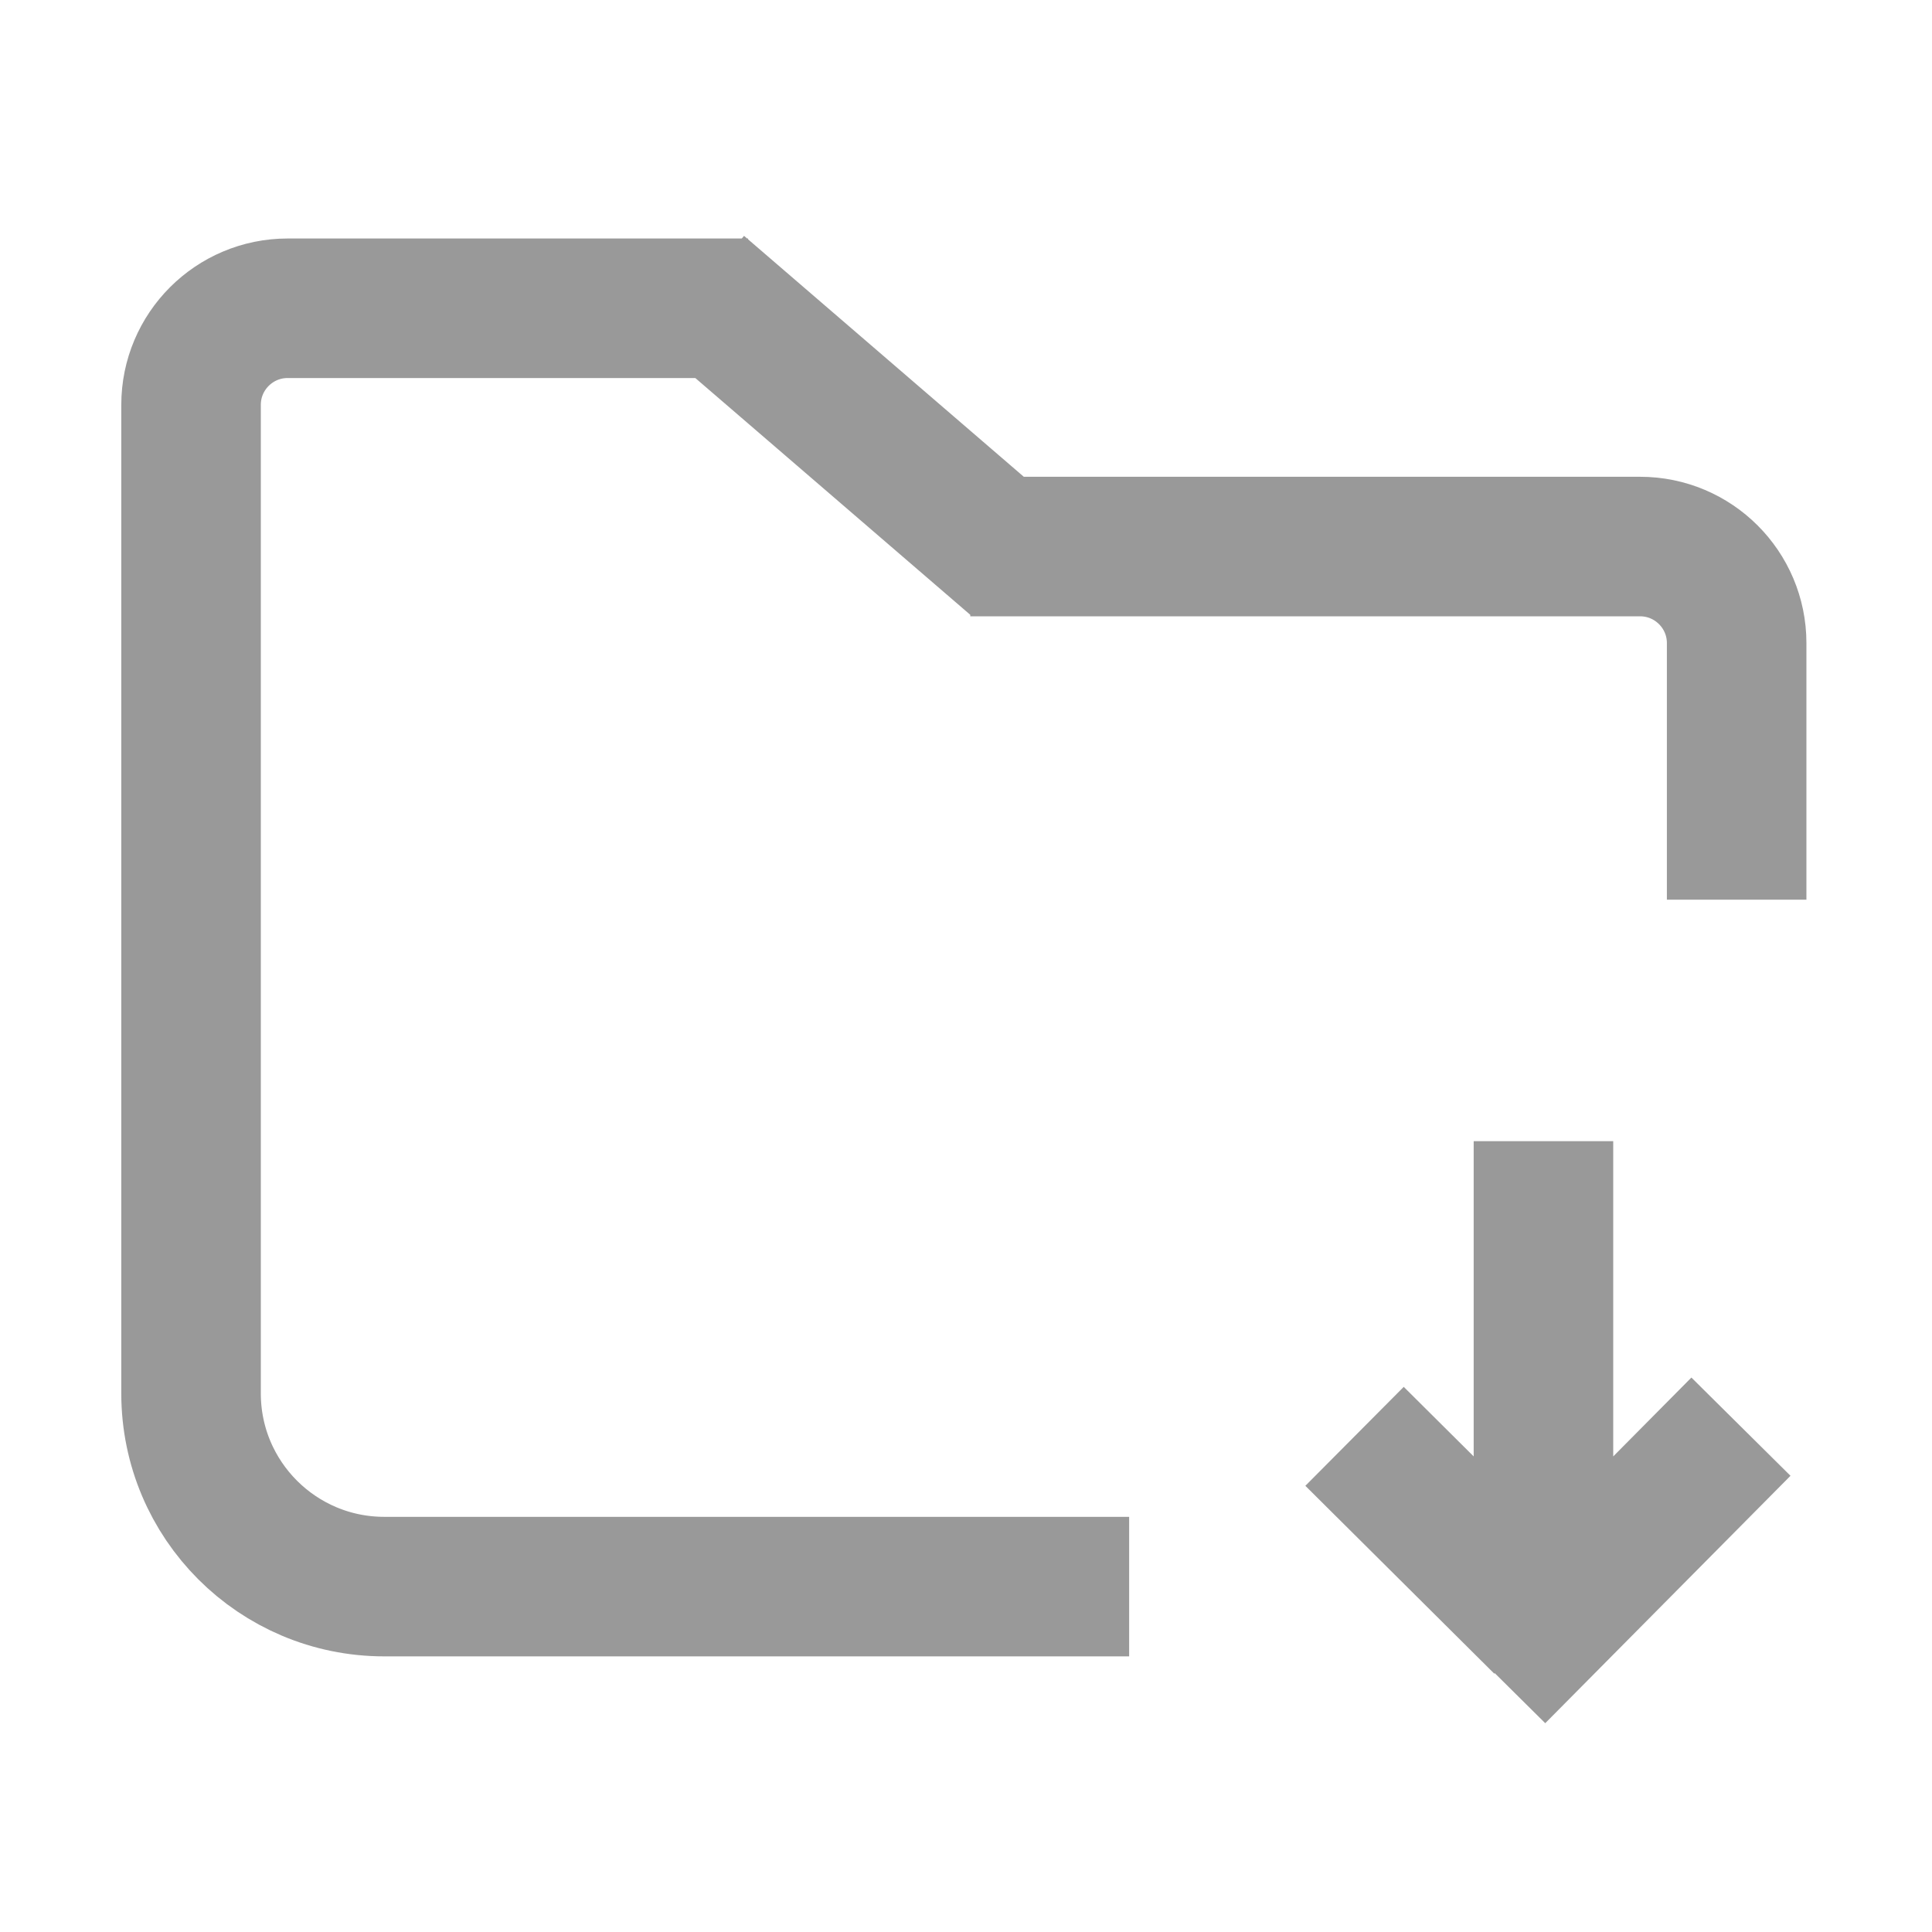
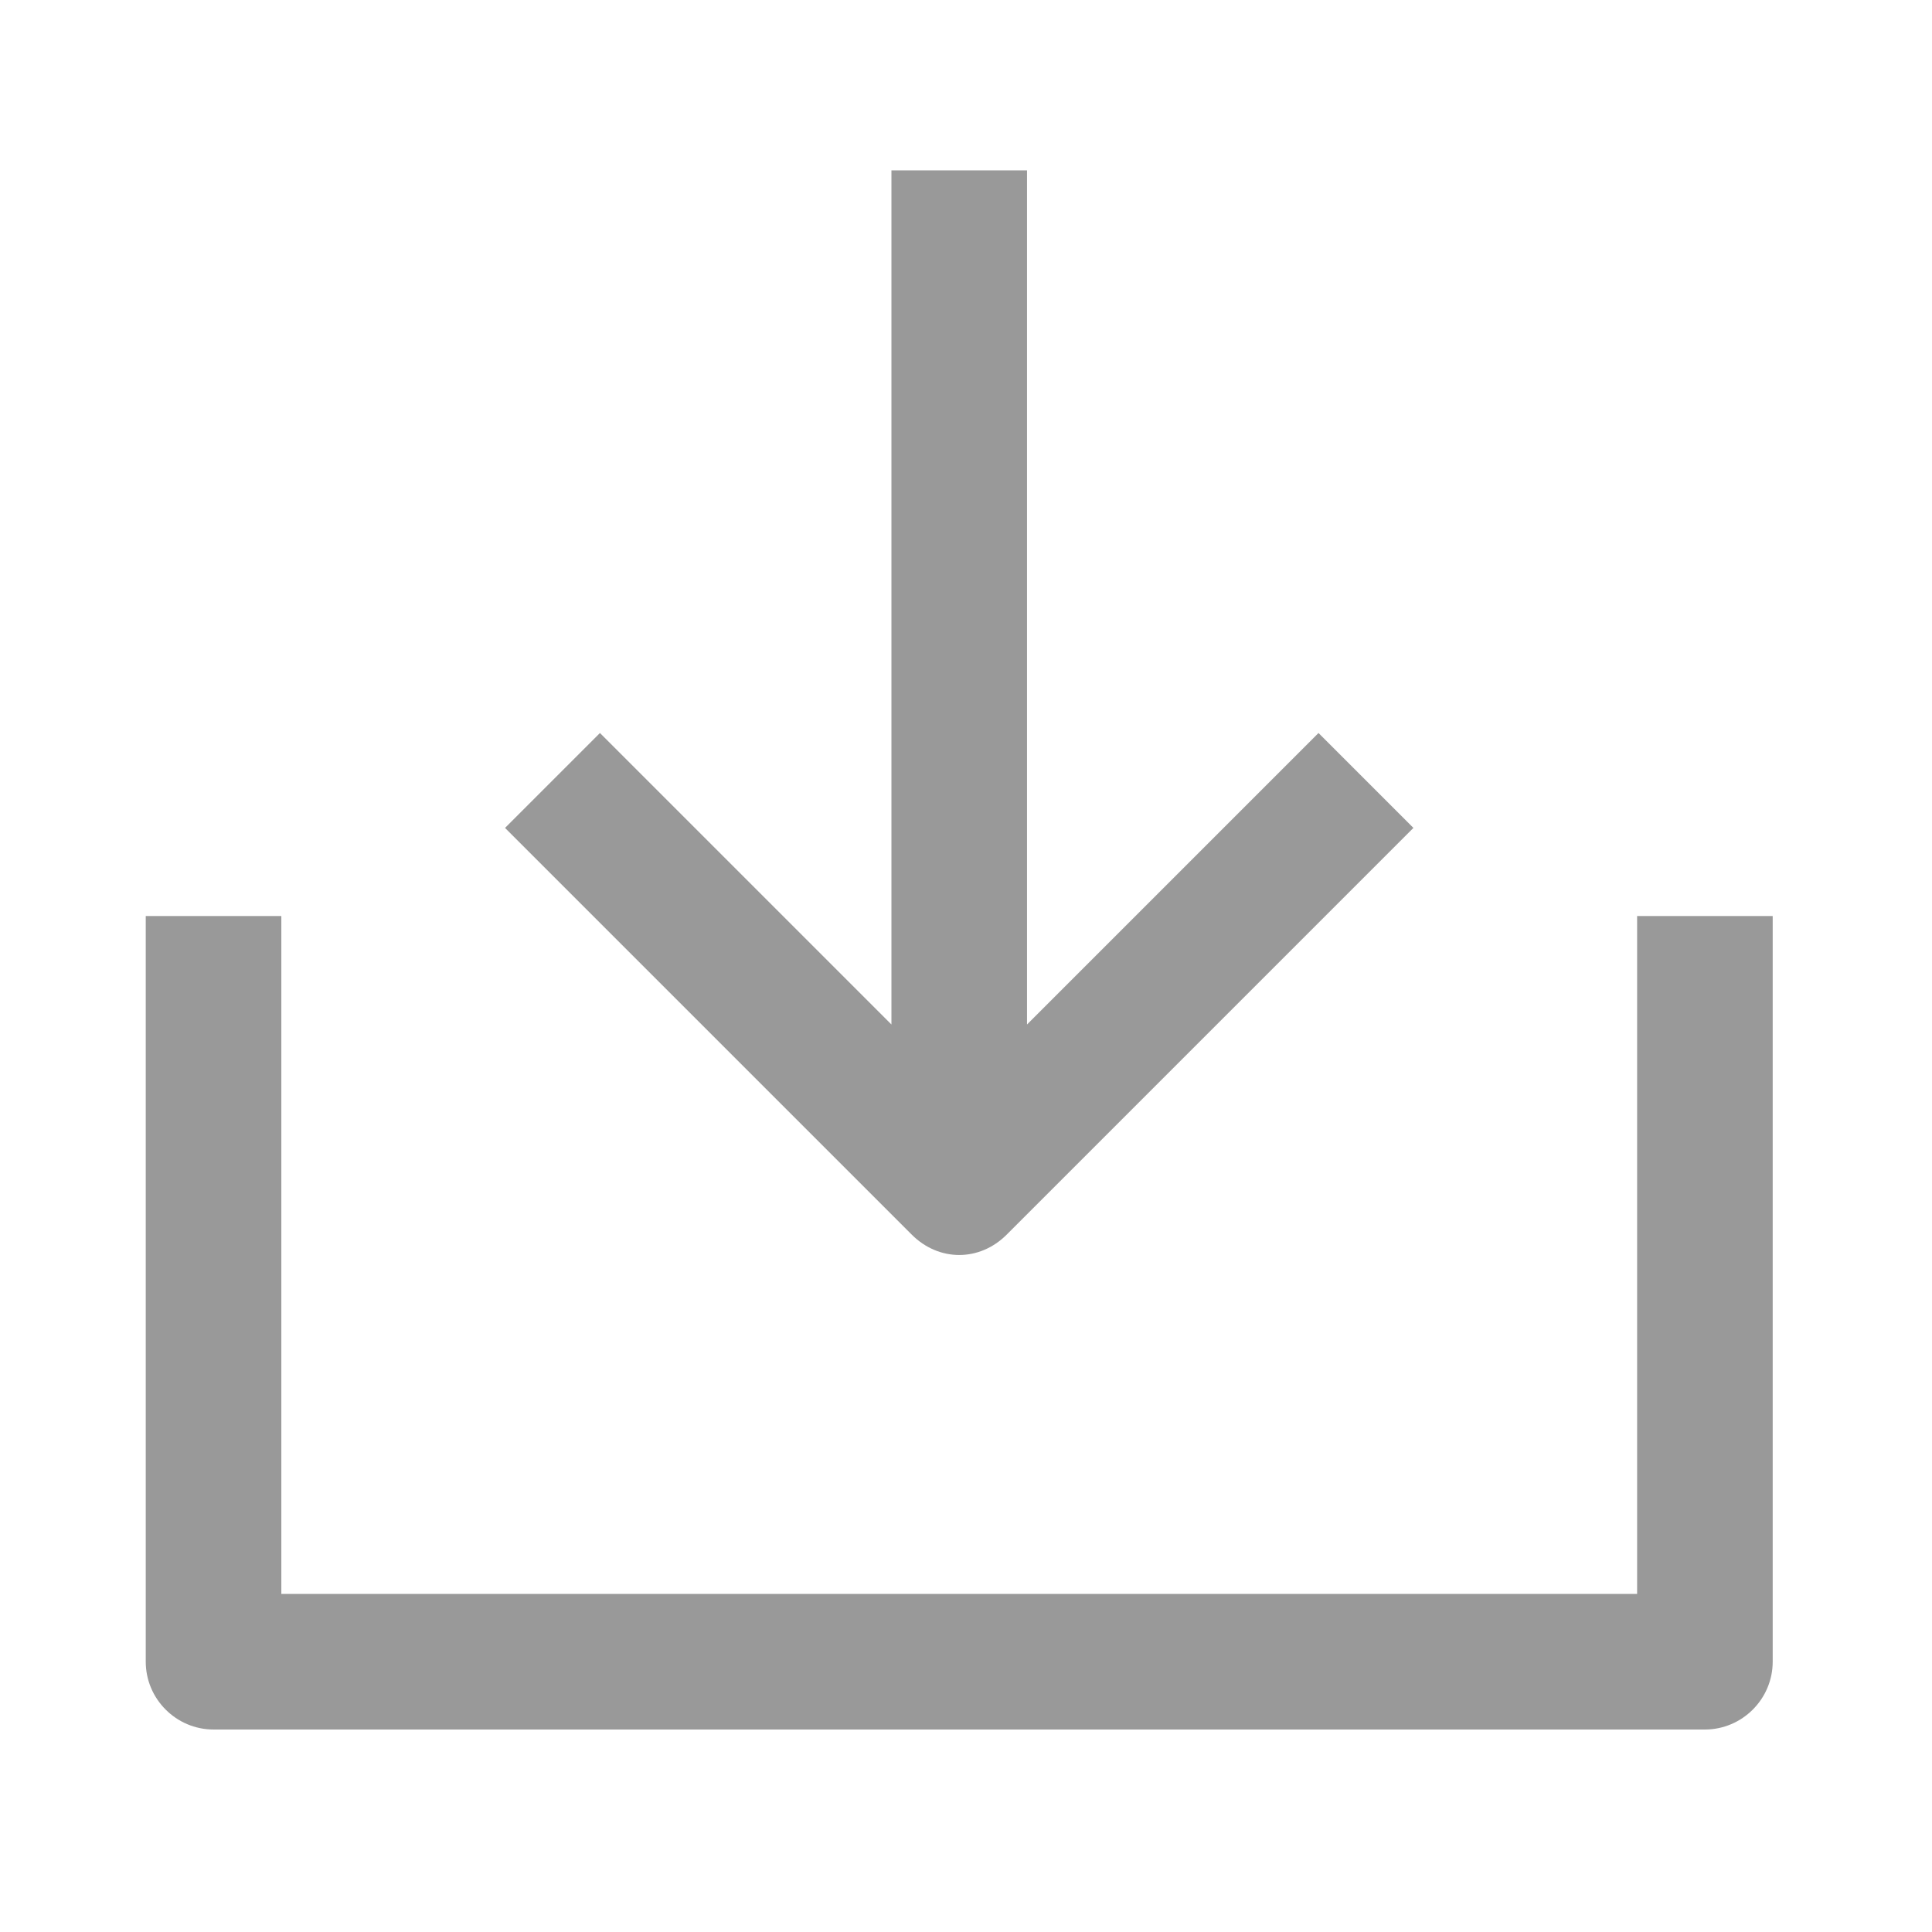
- <svg xmlns="http://www.w3.org/2000/svg" width="18px" height="18px" viewBox="0 0 18 18" version="1.1">
-   <g id="pc端" stroke="none" stroke-width="1" fill="none" fill-rule="evenodd">
-     <g id="icon" transform="translate(-135, -378)">
-       <g id="Folder-Down-3" transform="translate(135, 378)">
-         <path d="M0,0 L18,0 L18,18 L0,18 L0,0 Z" id="路径" />
-         <path d="M3.58,14.782 L10.52,14.782 M1.78,12.982 C1.78,13.976 2.586,14.782 3.58,14.782 M1.78,6.142 L1.78,12.982 M1.78,3.772 C1.78,4.479 1.78,5.457 1.78,6.142 M2.68,2.872 C2.183,2.872 1.78,3.275 1.78,3.772 M6.97,2.872 L2.68,2.872 M9.468,5.239 L6.508,2.69 M15.28,5.092 L9.04,5.092 M16.18,5.992 C16.18,5.495 15.777,5.092 15.28,5.092 M16.18,8.382 L16.18,5.992 M13.935,15.597 L16.22,13.292 M12.62,13.382 L14.38,15.132 M14.38,10.632 L14.38,15.202" id="Icon" stroke="#999999" stroke-width="1.3" stroke-linejoin="round" stroke-dasharray="0,0" />
-       </g>
-     </g>
-   </g>
+ <svg xmlns="http://www.w3.org/2000/svg" t="1740360976150" class="icon" viewBox="0 0 1024 1024" version="1.1" p-id="2644" width="32" height="32">
+   <path d="M867.705 485.52v359.298h-718.596v-359.298h-71.86v395.228c0 19.761 16.168 35.93 35.93 35.93h790.456c19.761 0 35.93-16.168 35.93-35.93v-395.228h-71.86z" p-id="2645" fill="#999999" />
+   <path d="M508.407 665.169c8.982 0 17.965-3.593 25.151-10.779l215.579-215.579-50.302-50.302-154.498 154.498v-452.716h-71.86v452.716l-154.498-154.498-50.302 50.302 215.579 215.579c7.186 7.186 16.168 10.779 25.151 10.779z" p-id="2646" fill="#999999" />
</svg>
